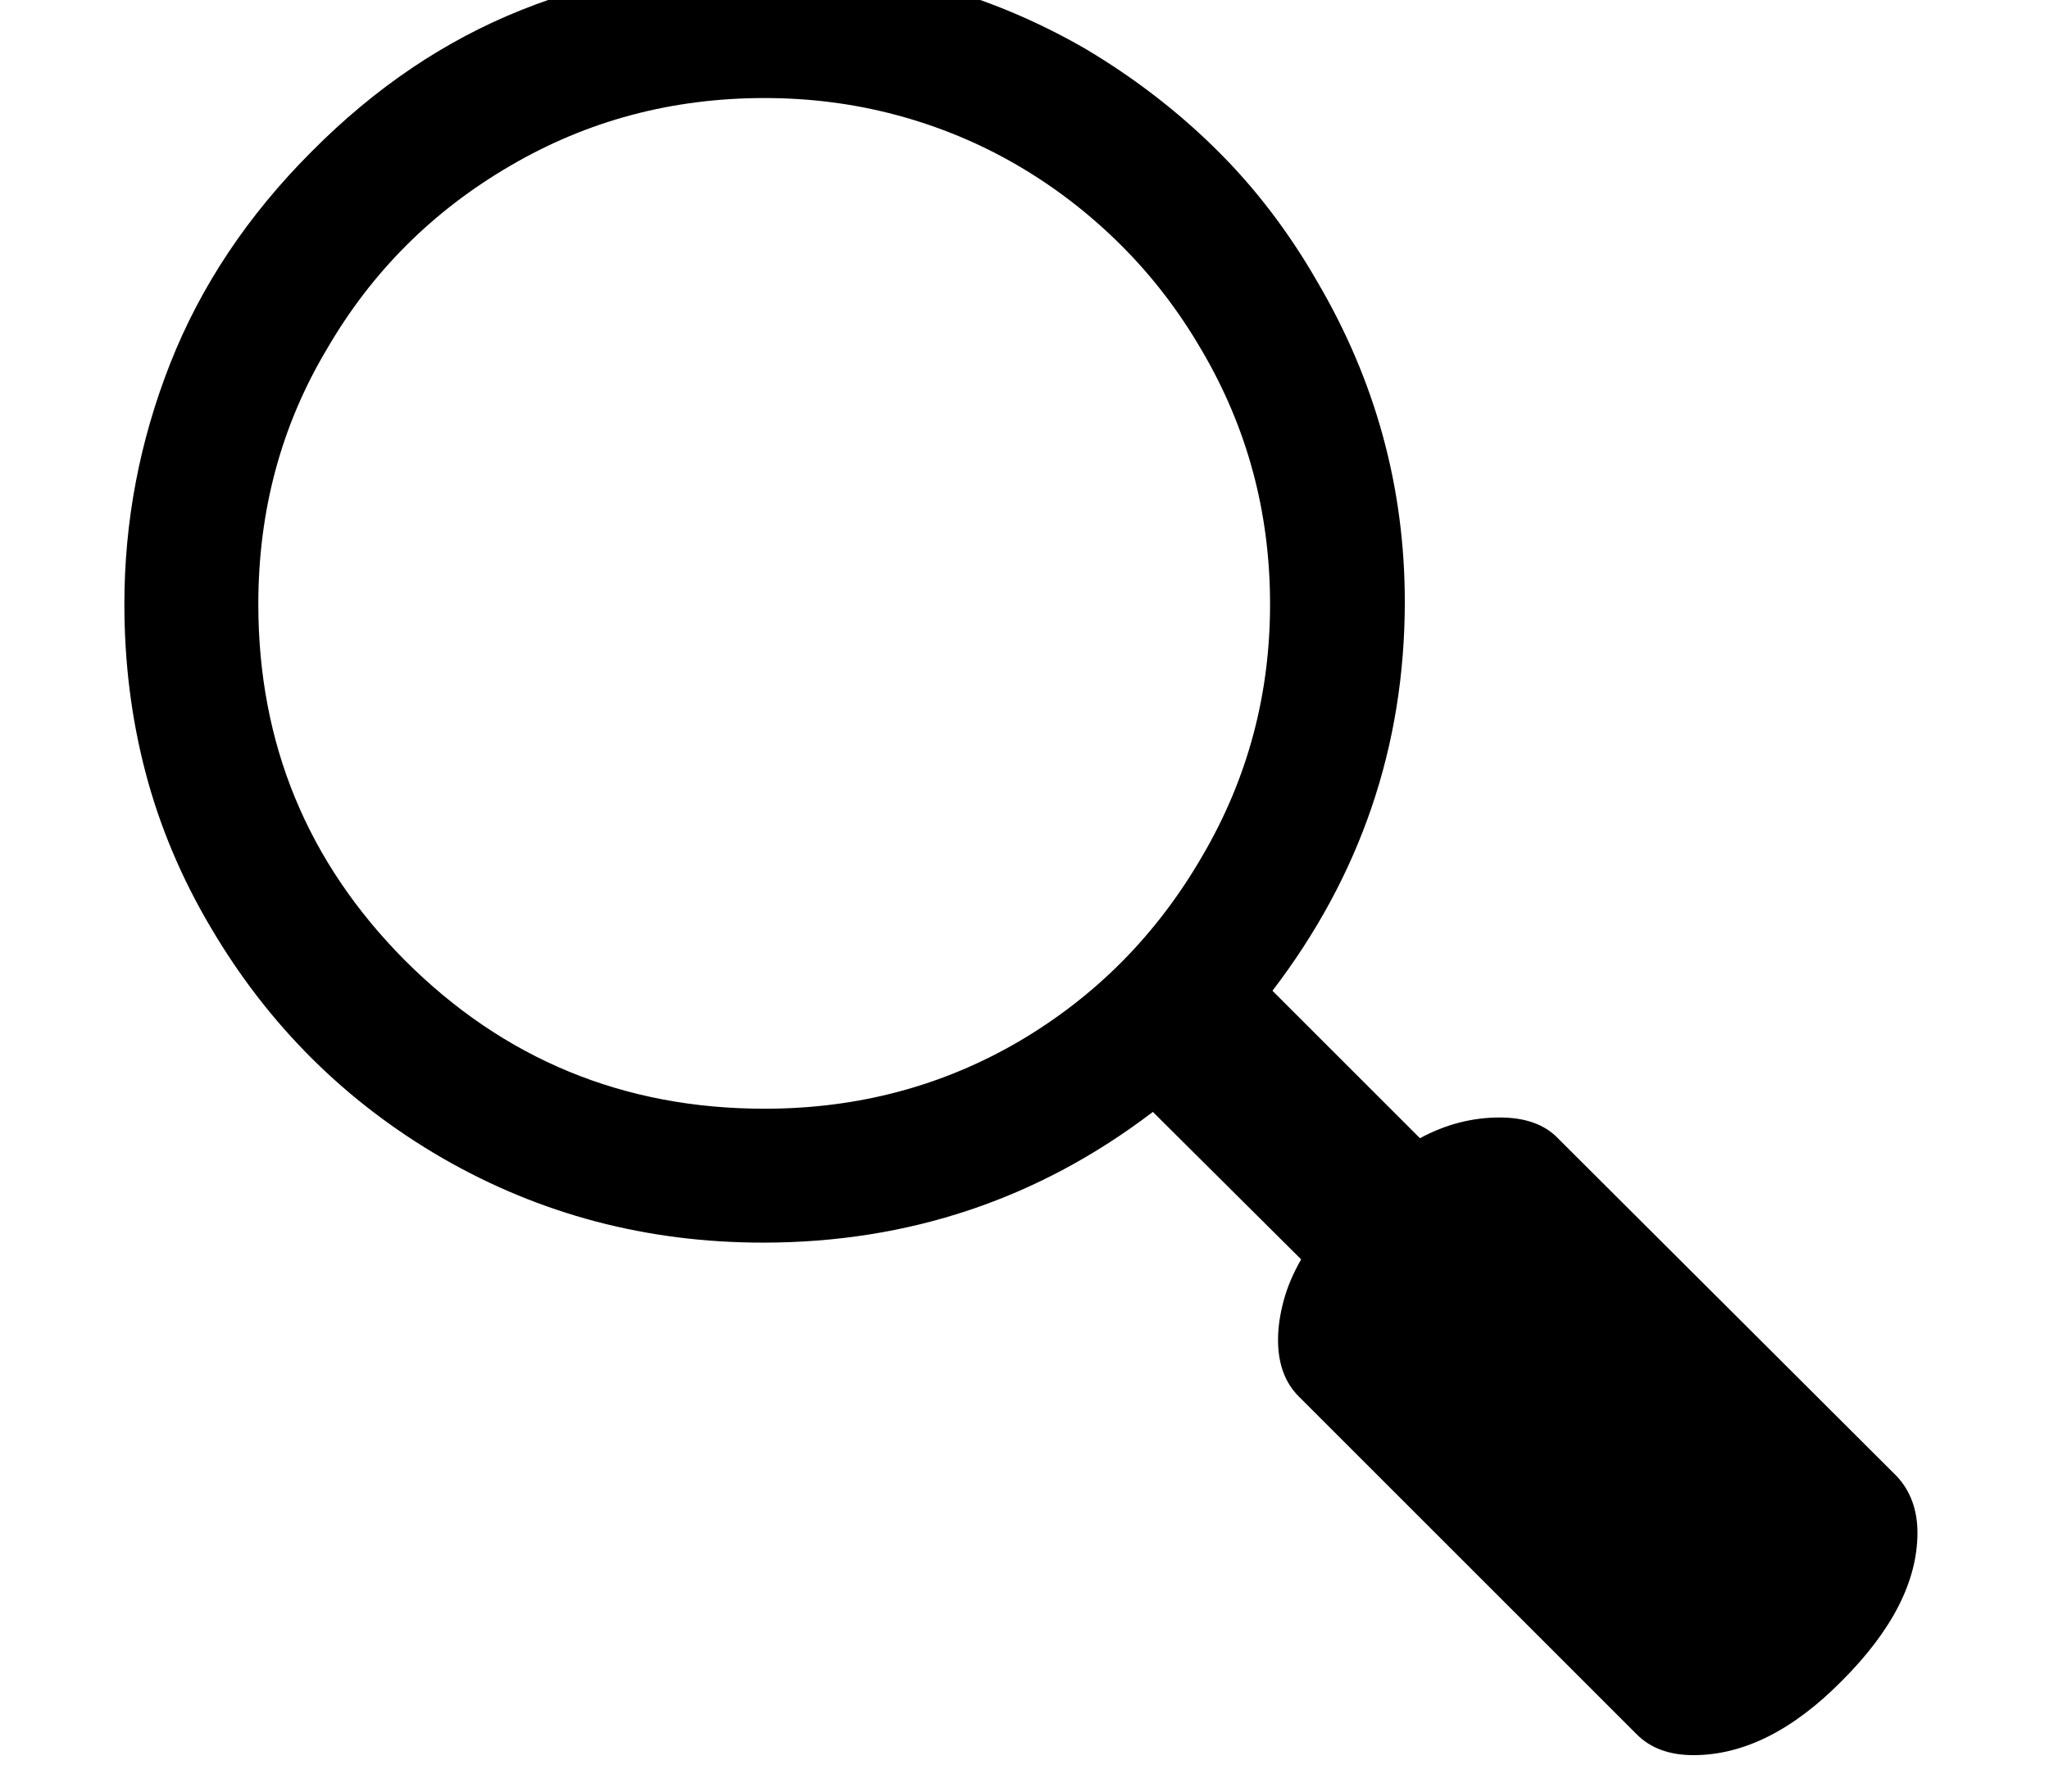
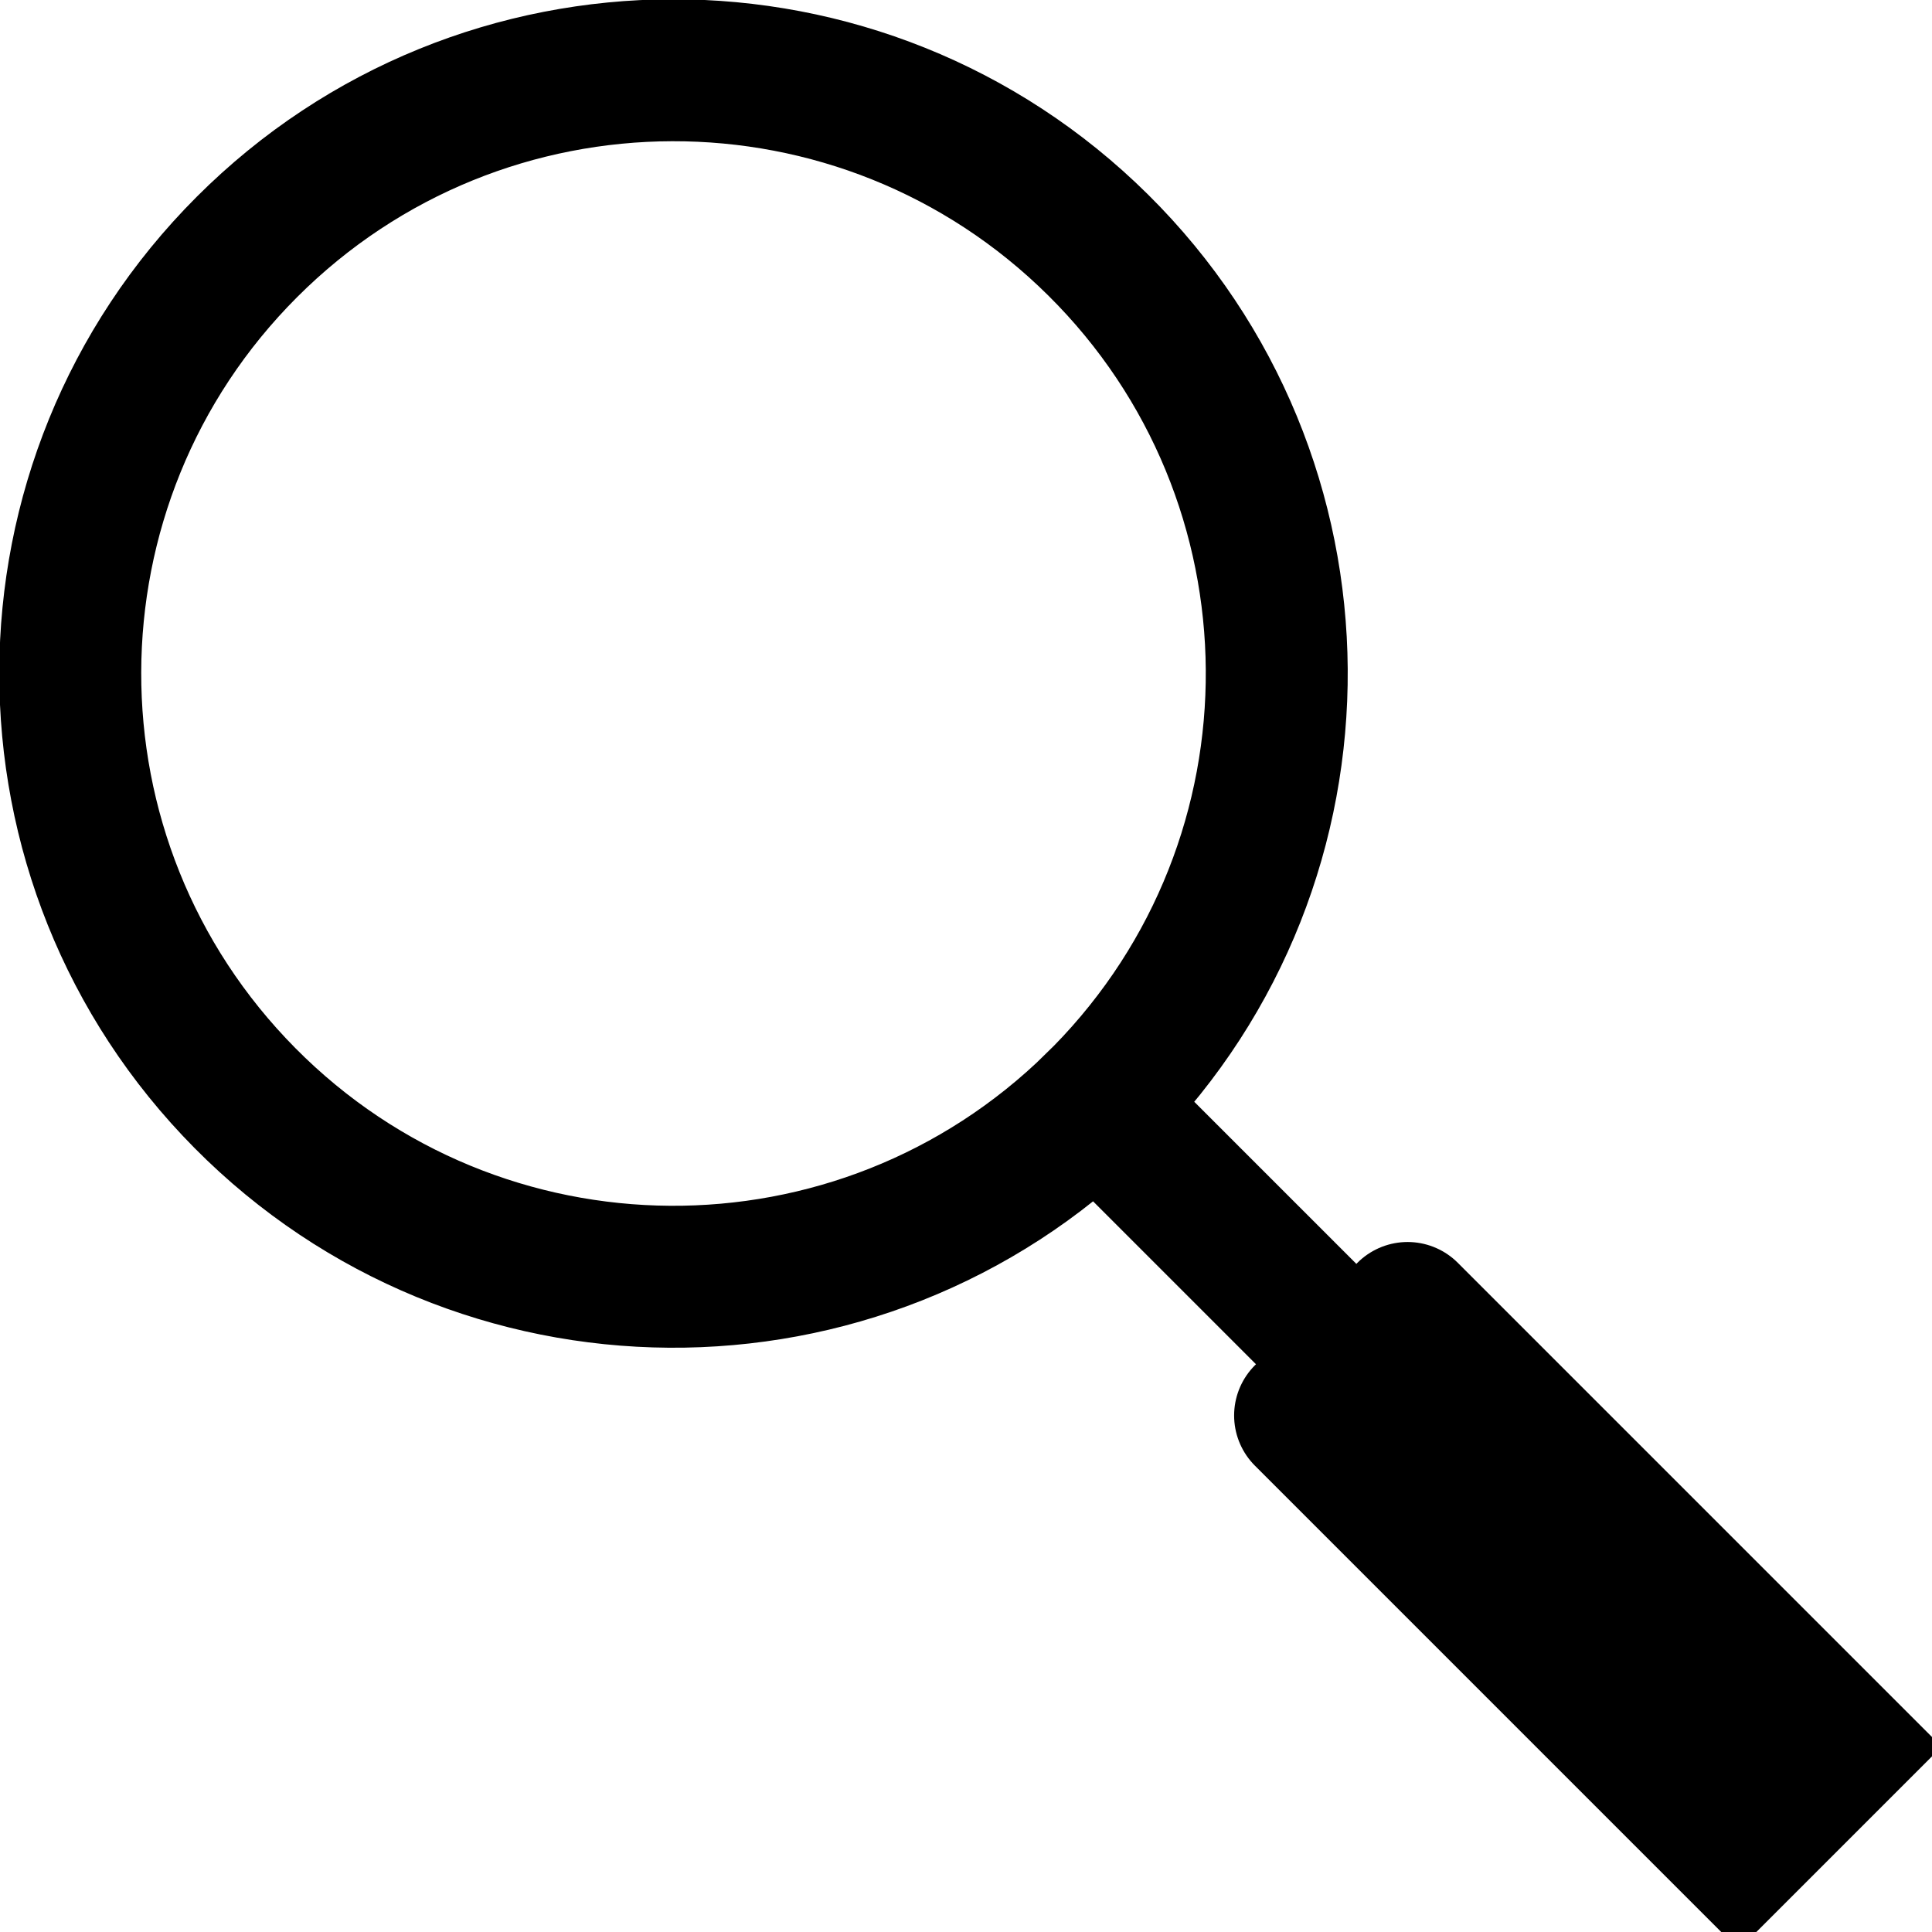
- <svg xmlns="http://www.w3.org/2000/svg" version="1.1" viewBox="-30 -210 2570 2248">
-   <g transform="matrix(1 0 0 -1 0 1638)">
-     <path fill="currentColor" d="M929 457q175 0 320 85q144 85 229 232q85 145 85 316q0 173 -86 319q-43 74 -102 132.5t-129.5 99.5t-150.5 62.5t-166 21.5q-174 0 -319 -85q-146 -85 -230 -230q-86 -144 -86 -320q0 -262 184 -447q186 -186 451 -186zM2375 -75q0 -91 -95 -186q-92 -93 -186 -93 q-45 0 -71 26l-424 424q-26 26 -26 71q0 23 7 49t22 52l-186 185q-215 -164 -489 -164q-218 0 -402 106q-183 106 -291 290q-55 93 -81.5 194t-26.5 211q0 156 57.5 302t177.5 266q119 120 263 177.5t305 57.5q110 1 210 -26t192 -80q91 -54 164 -126t127 -166 q110 -187 110 -402q0 -271 -166 -488l185 -185q48 26 100 26q48 0 73 -26l425 -424q26 -28 26 -71z" />
-   </g>
+ <svg xmlns="http://www.w3.org/2000/svg" viewBox="0 0 490 490">
+   <path fill="none" stroke="#000" stroke-width="36" stroke-linecap="round" d="m280,278a153,153 0 1,0-2,2l170,170m-91-117 110,110-26,26-110-110" />
</svg>
